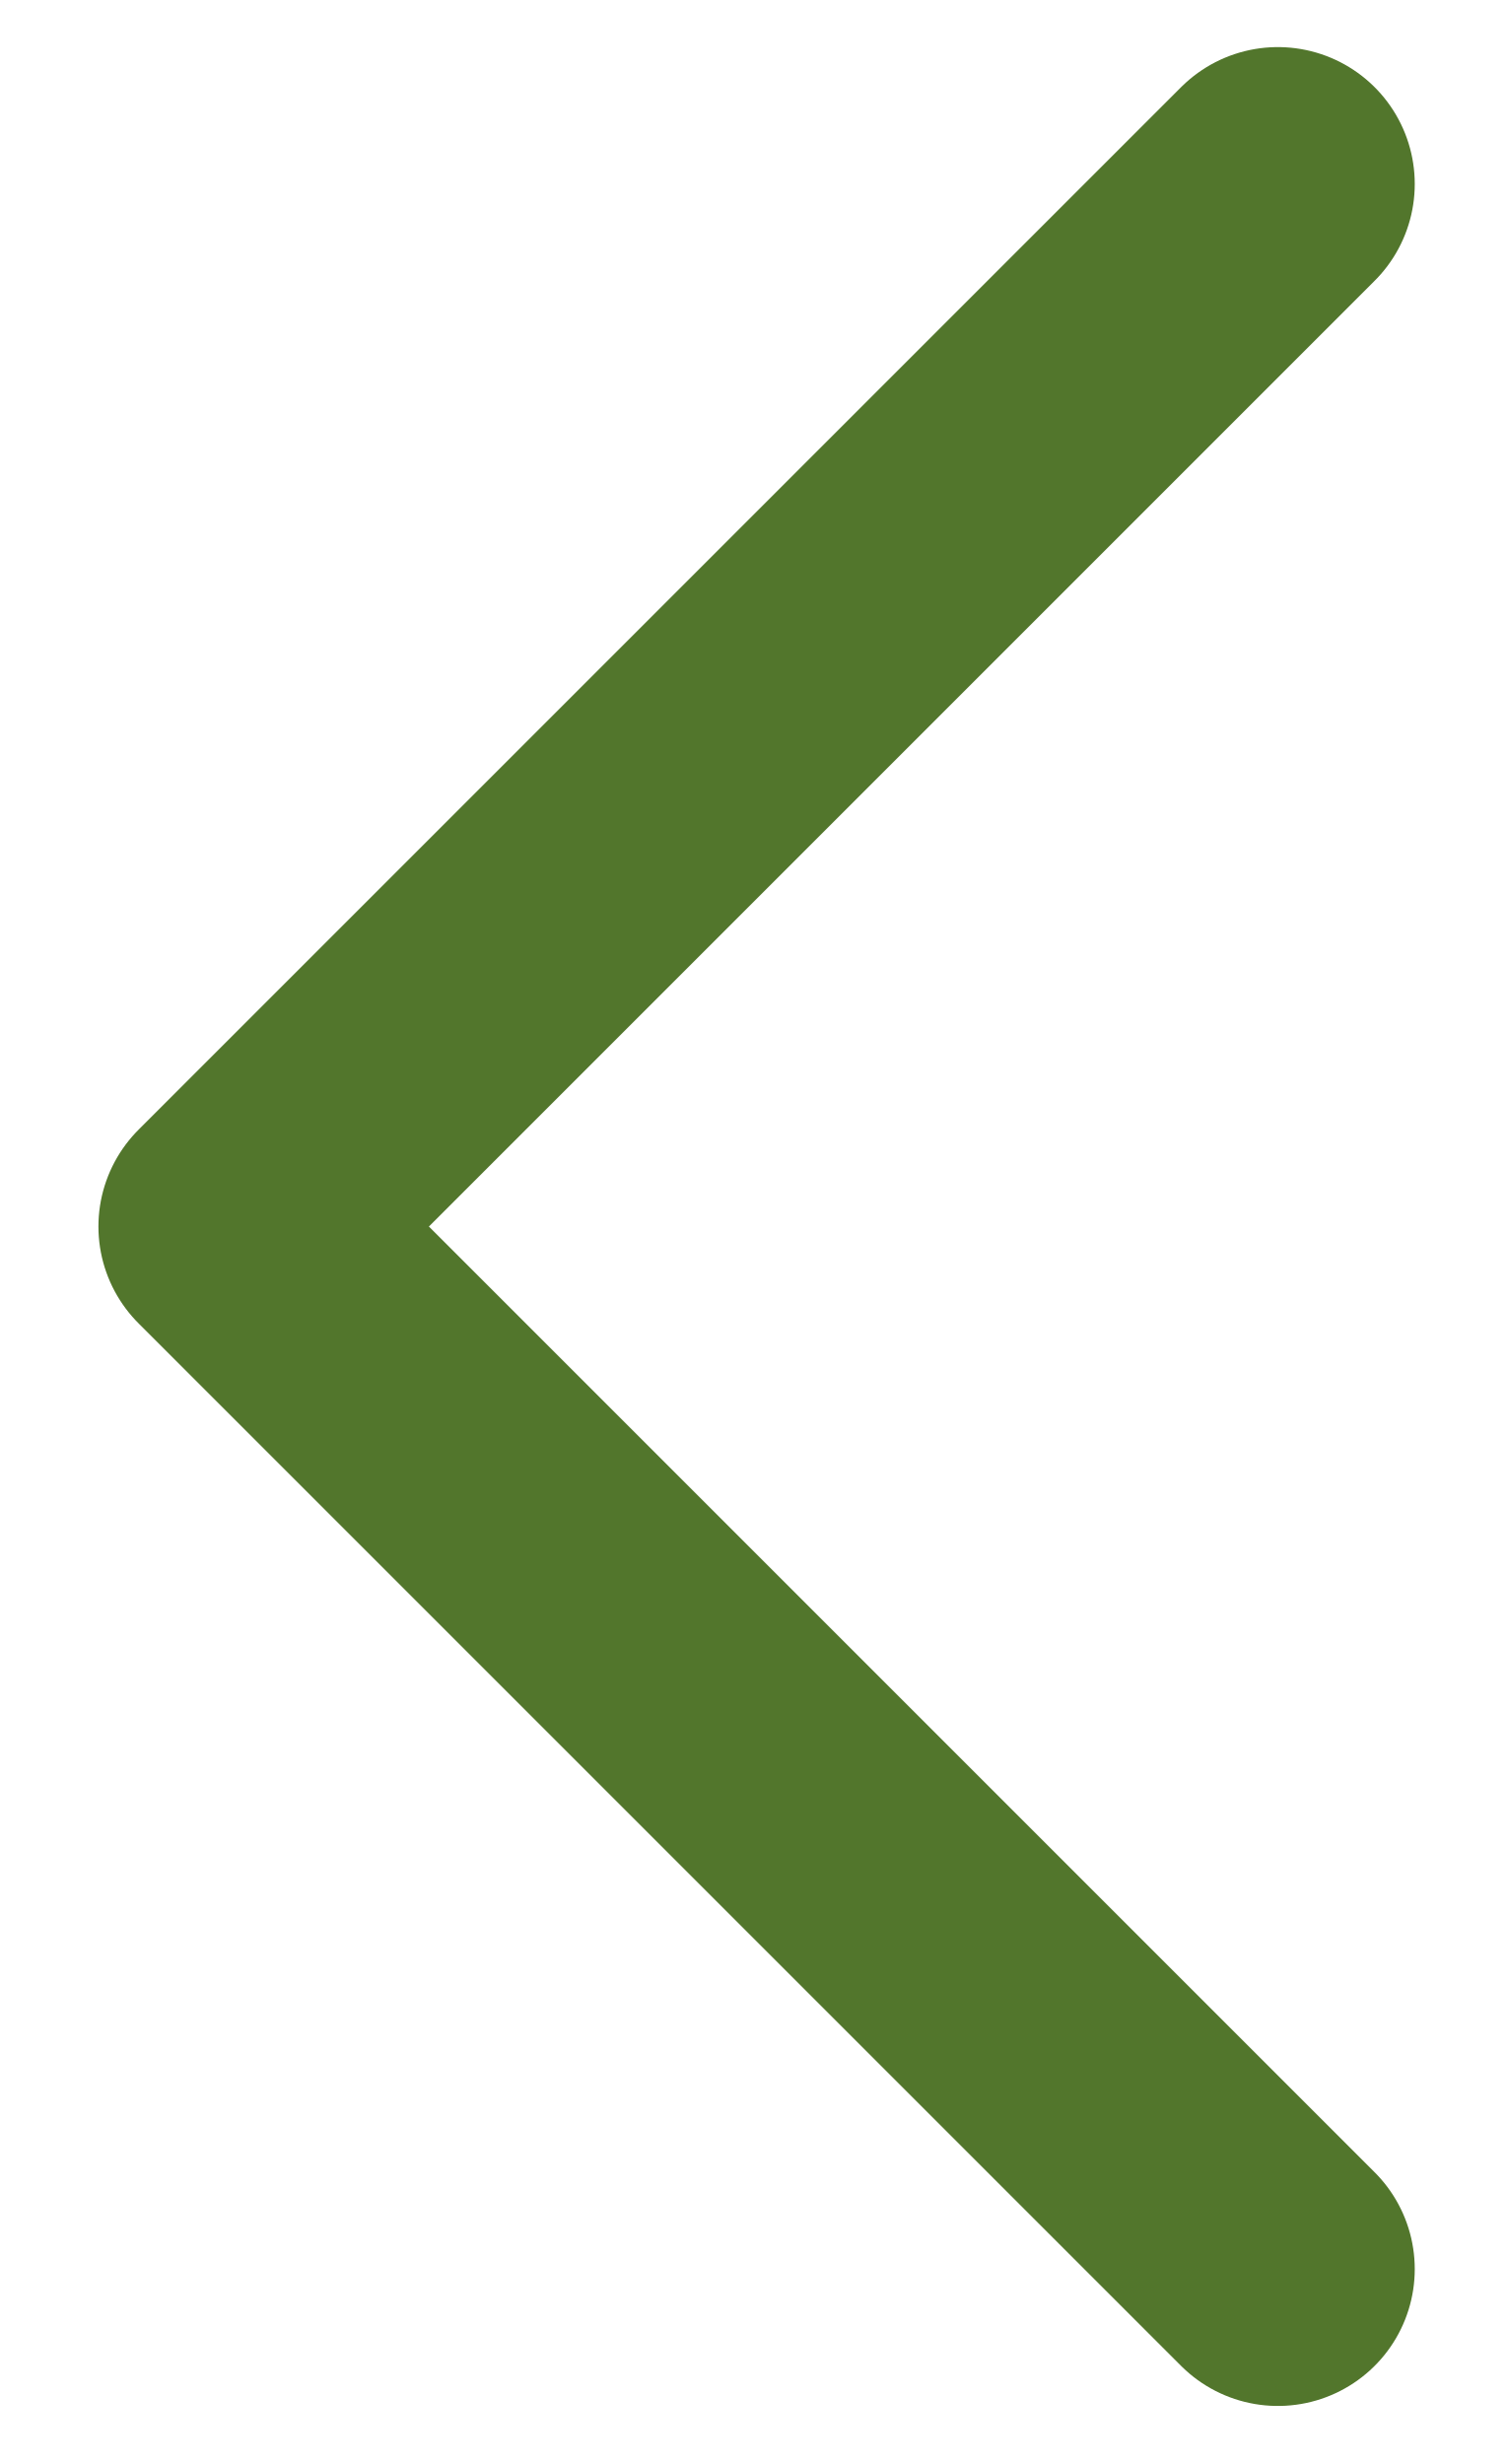
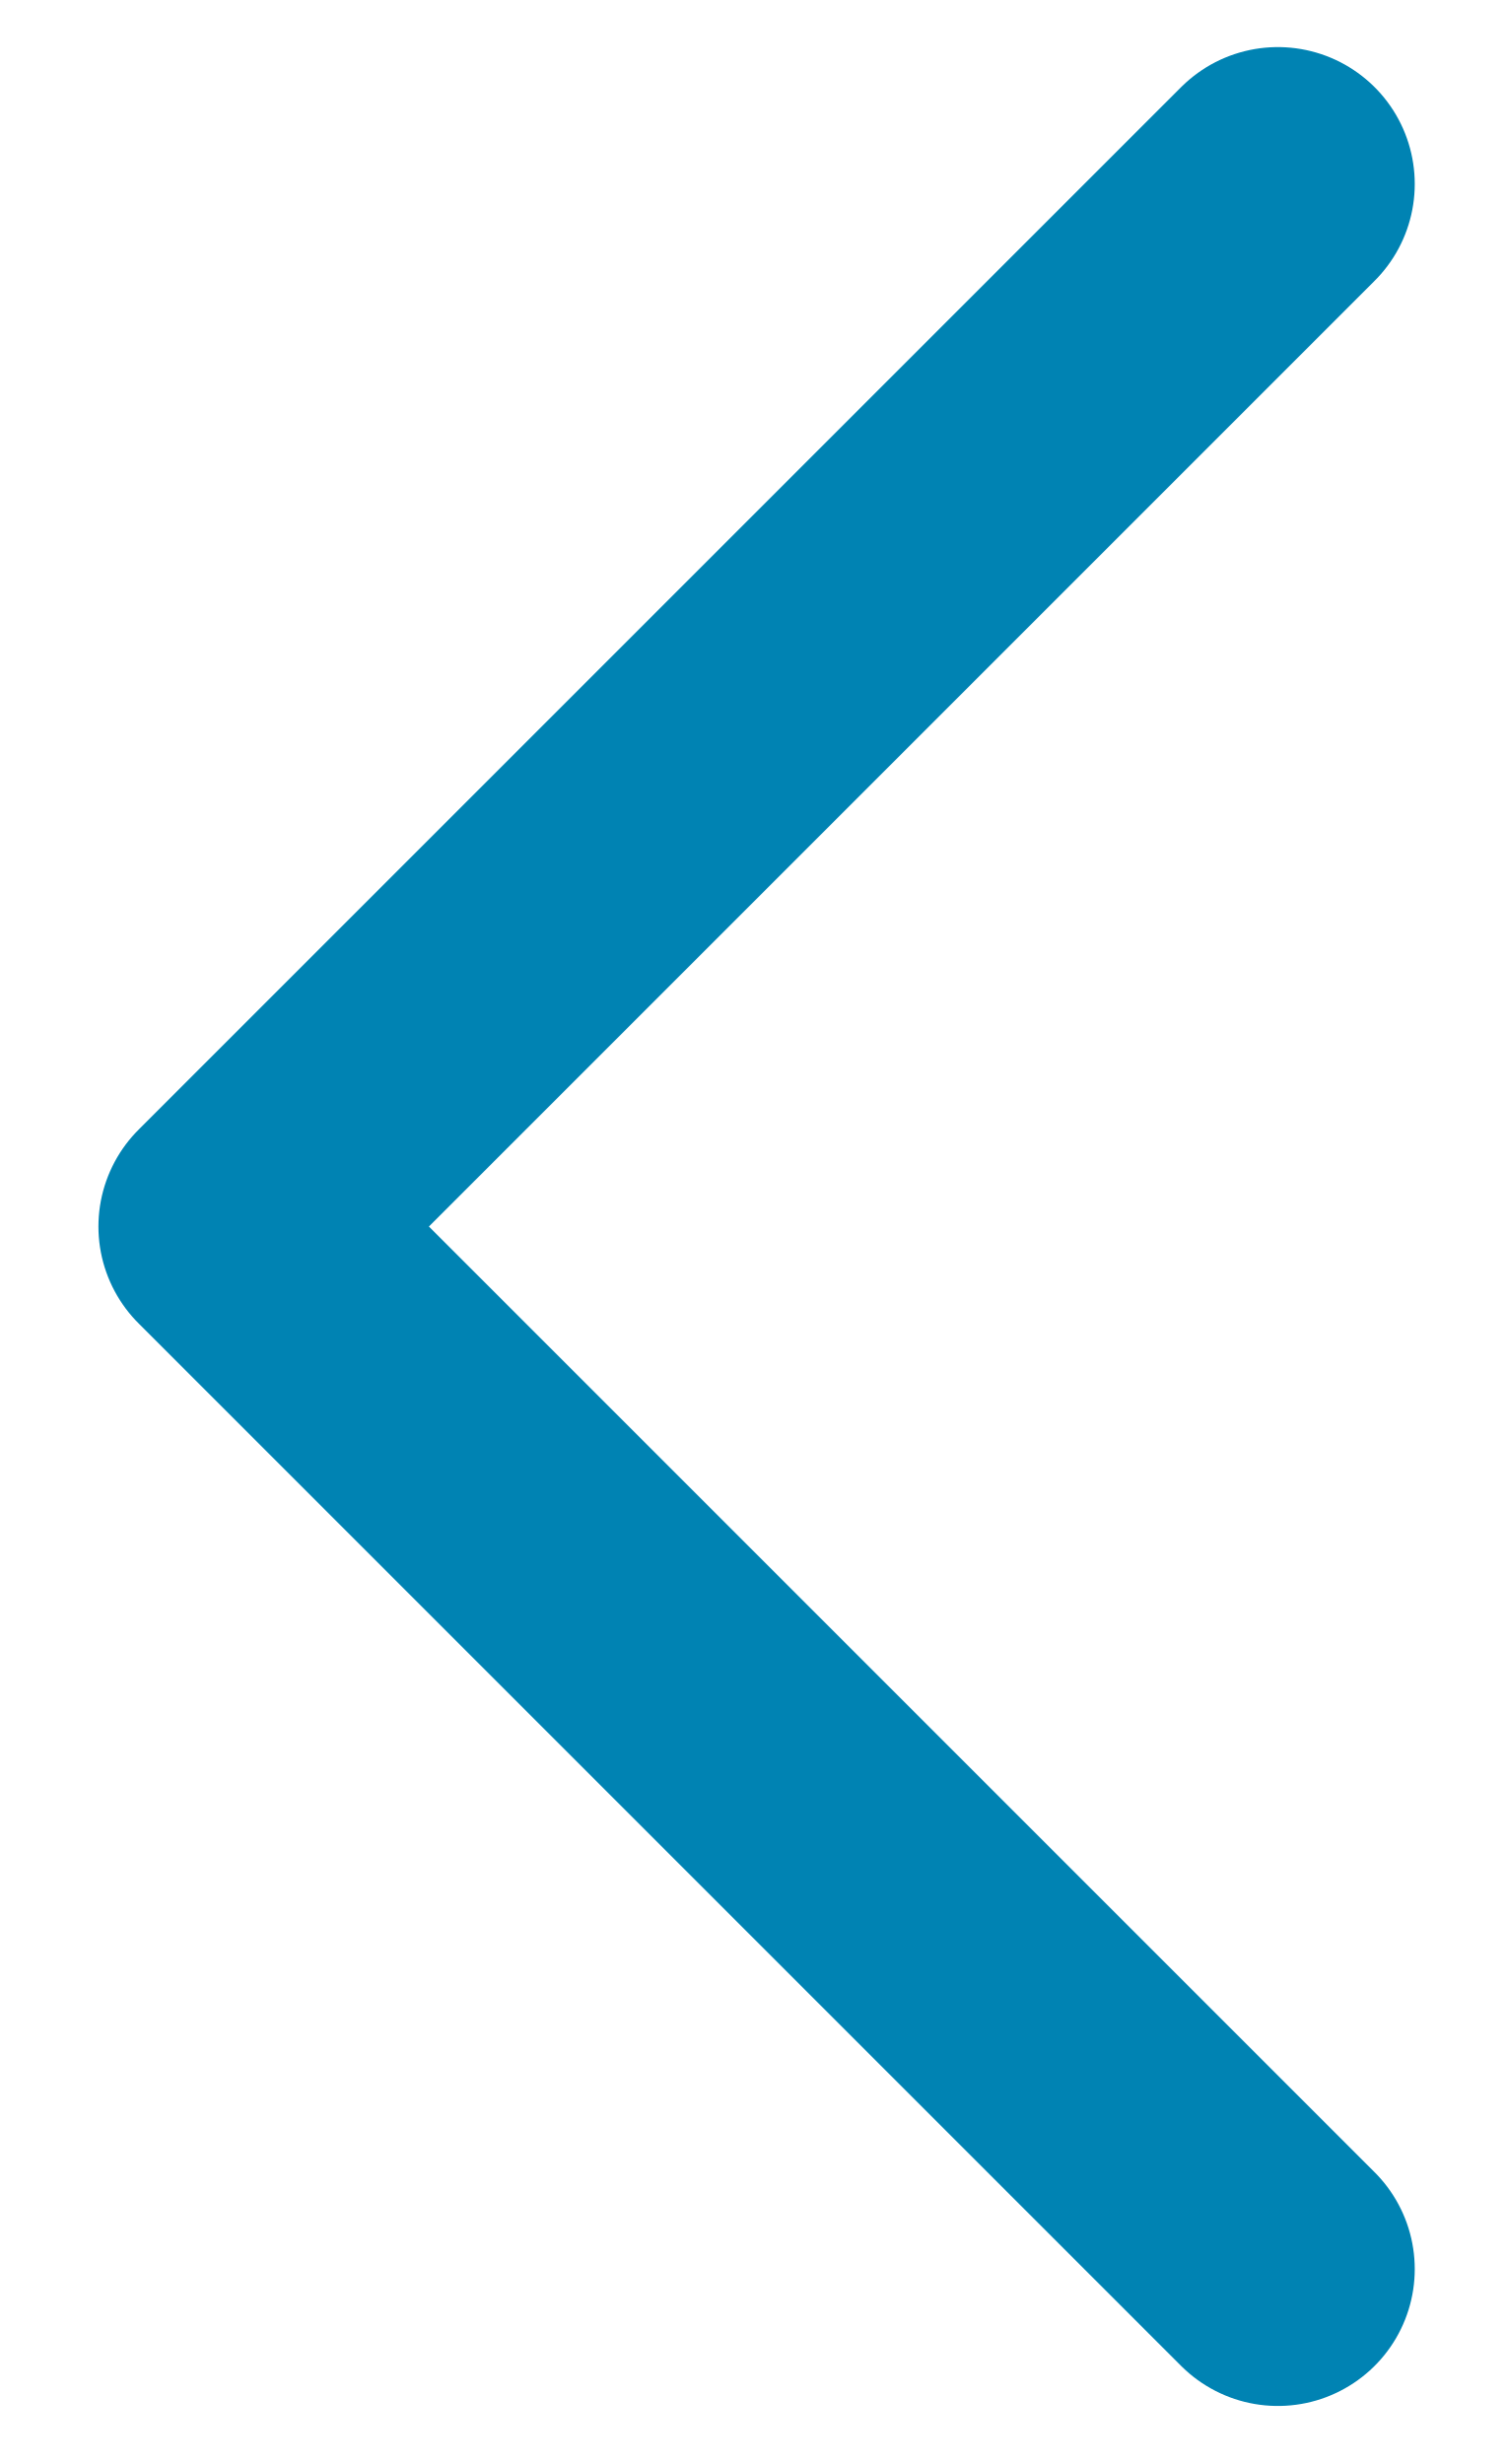
<svg xmlns="http://www.w3.org/2000/svg" width="11" height="18" viewBox="0 0 11 18" fill="none">
-   <path d="M9.335 1.344L1.719 8.96L9.335 16.576" stroke="#52762C" stroke-width="2" stroke-linecap="round" stroke-linejoin="round" />
+   <path d="M9.335 1.344L1.719 8.96L9.335 16.576" stroke="#0083B3" stroke-width="2" stroke-linecap="round" stroke-linejoin="round" />
</svg>
